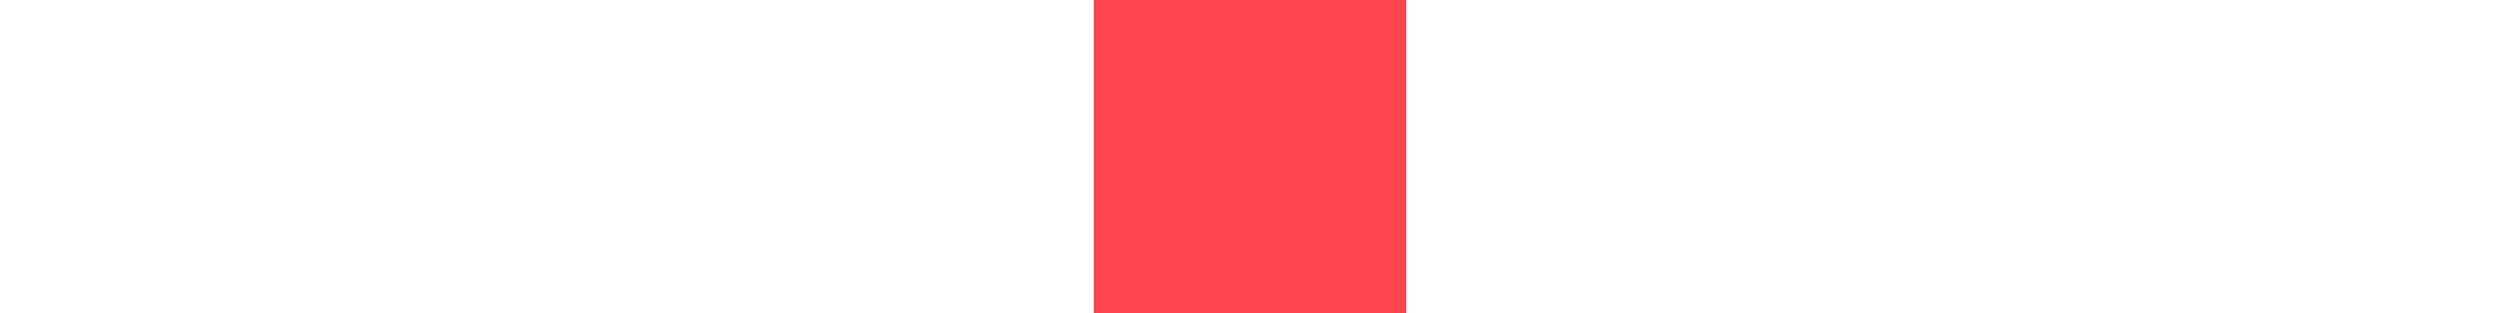
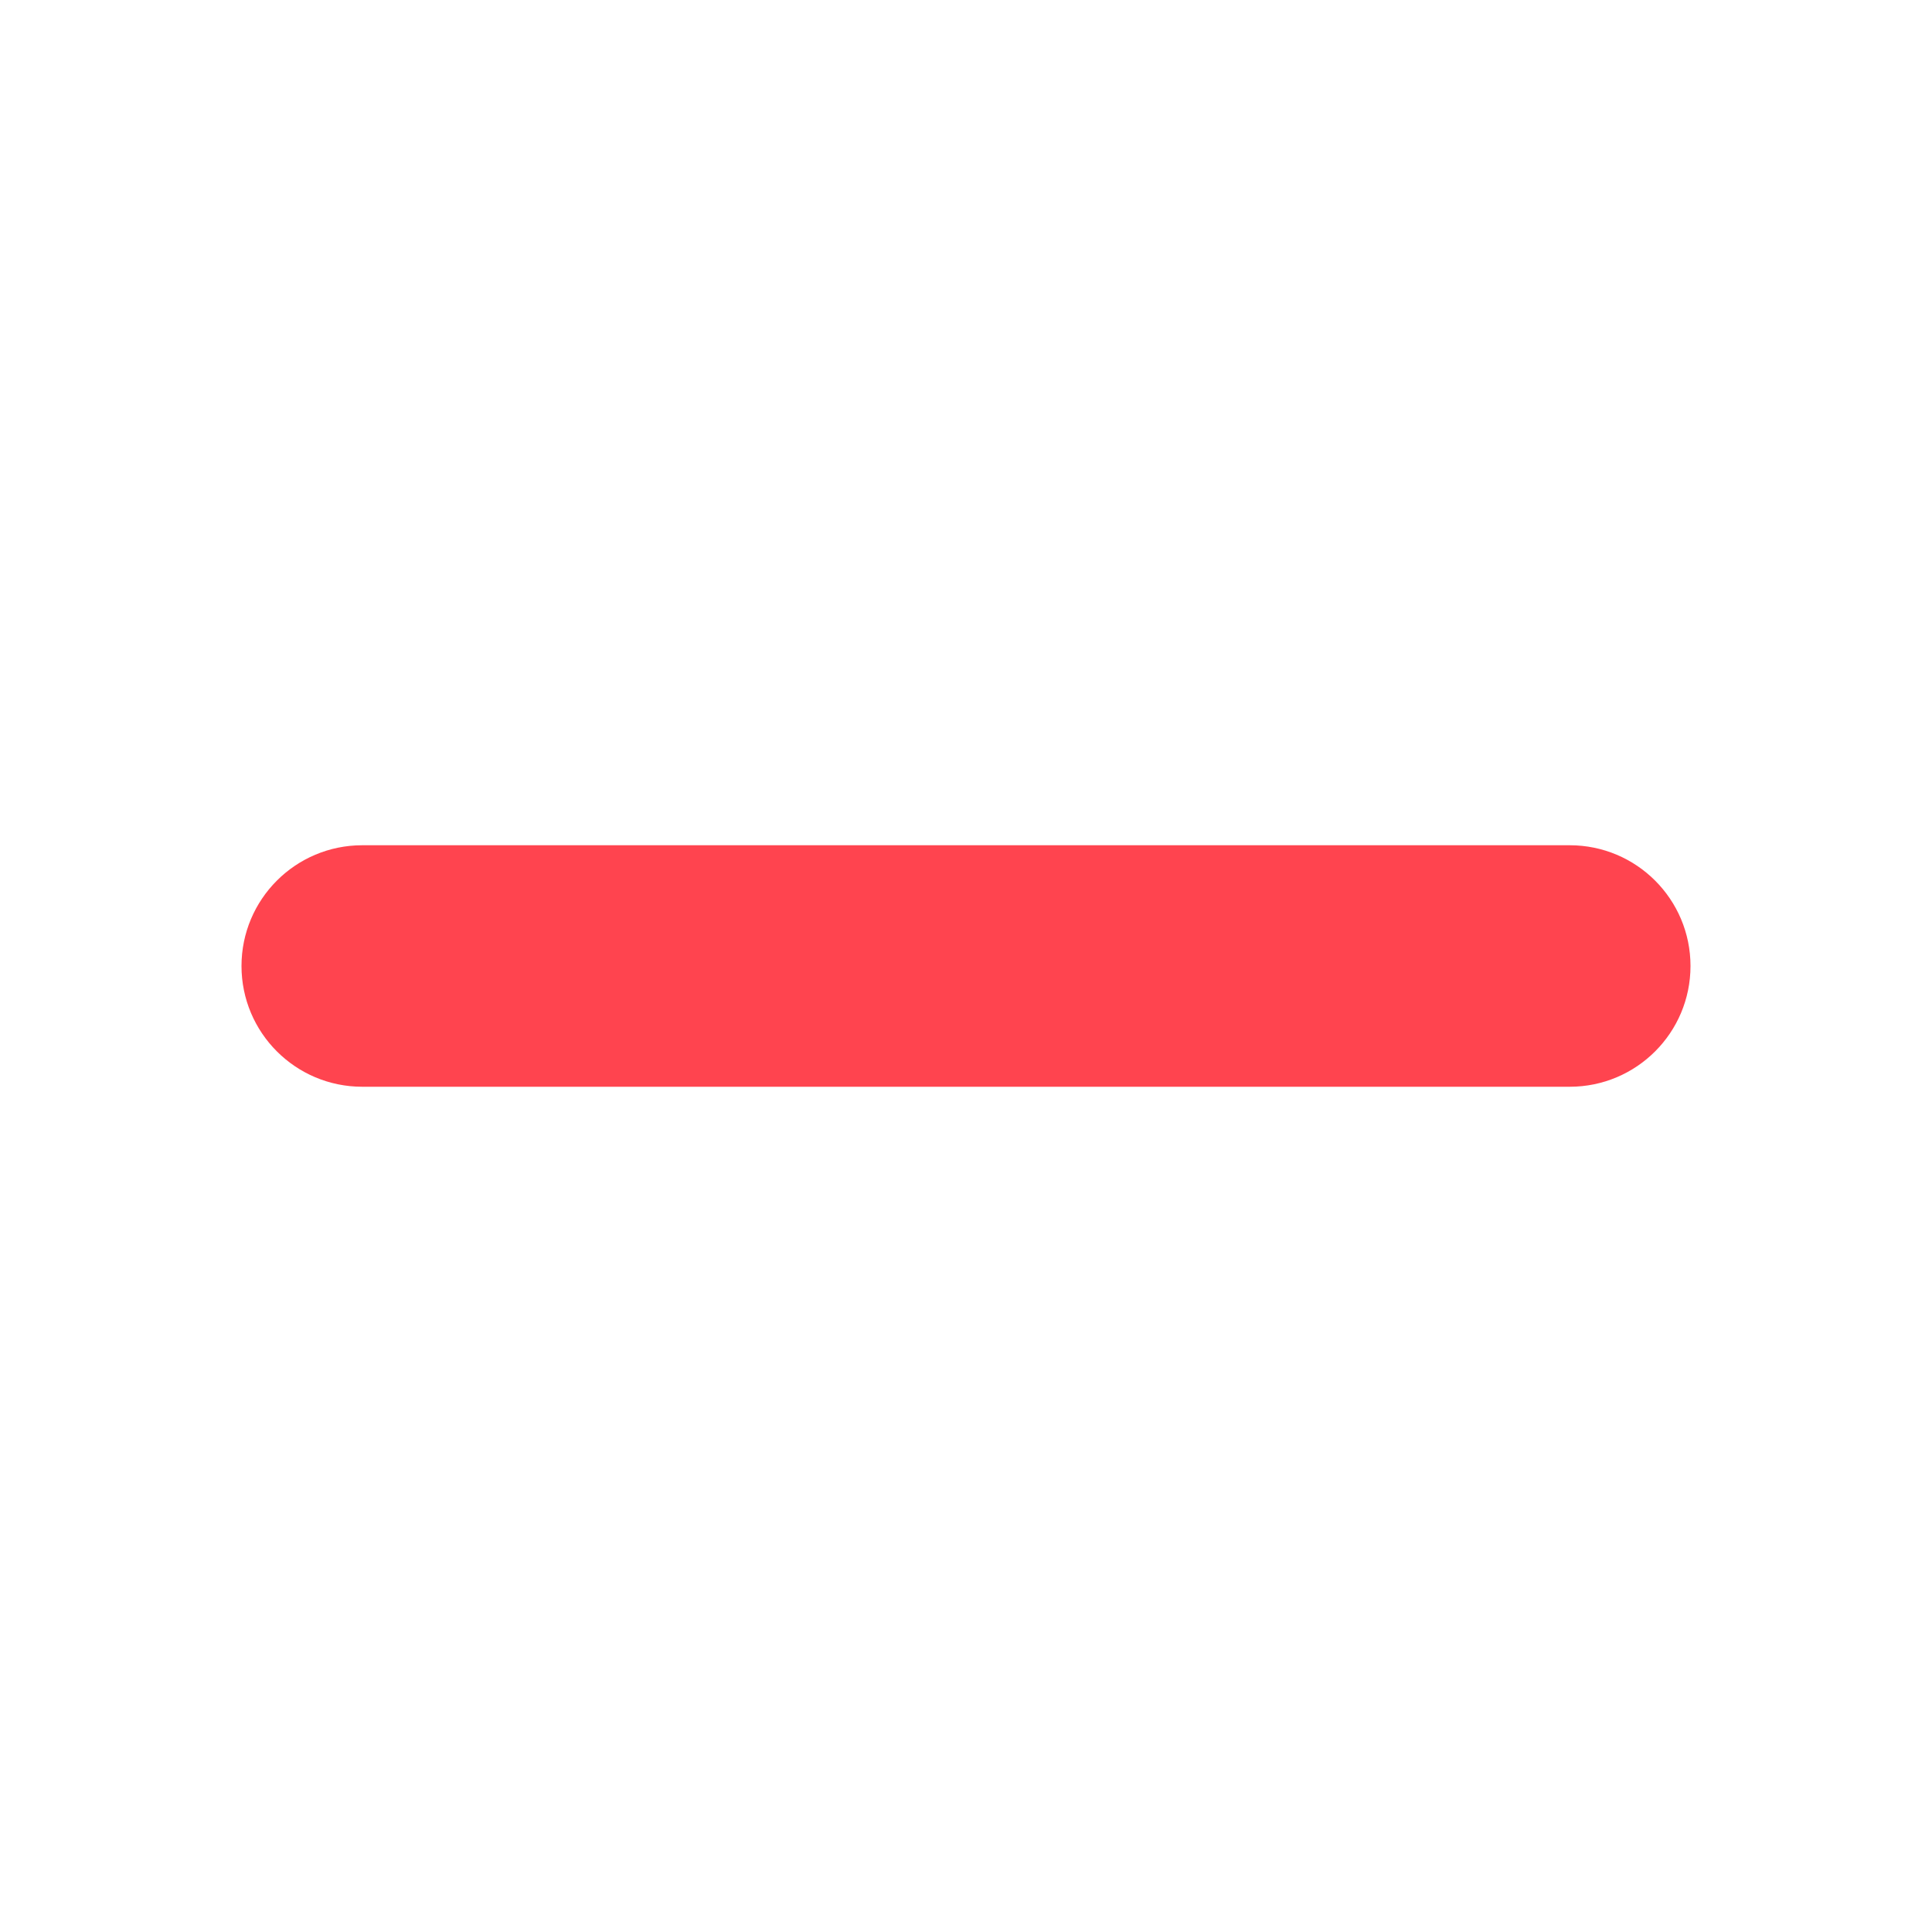
- <svg xmlns="http://www.w3.org/2000/svg" width="16" height="2">
-   <g fill="none" fill-rule="evenodd" transform="translate(0 -7)">
-     <path d="M0 0h16v16H0z" />
-     <rect width="2" height="16" x="7" fill="#FF444F" fill-rule="nonzero" rx="1" />
+ <svg xmlns="http://www.w3.org/2000/svg" width="16" height="16" viewBox="0 0 16 16">
+   <g fill="none" fill-rule="evenodd">
+     <g fill="#FF444F" fill-rule="nonzero">
+       <g>
+         <g>
+           <g transform="translate(-1191 -385) translate(350 185) translate(105 180) translate(736 20)">
+             <rect width="12" height="2" x="2" y="7" rx="1" />
+           </g>
+         </g>
+       </g>
+     </g>
  </g>
</svg>
